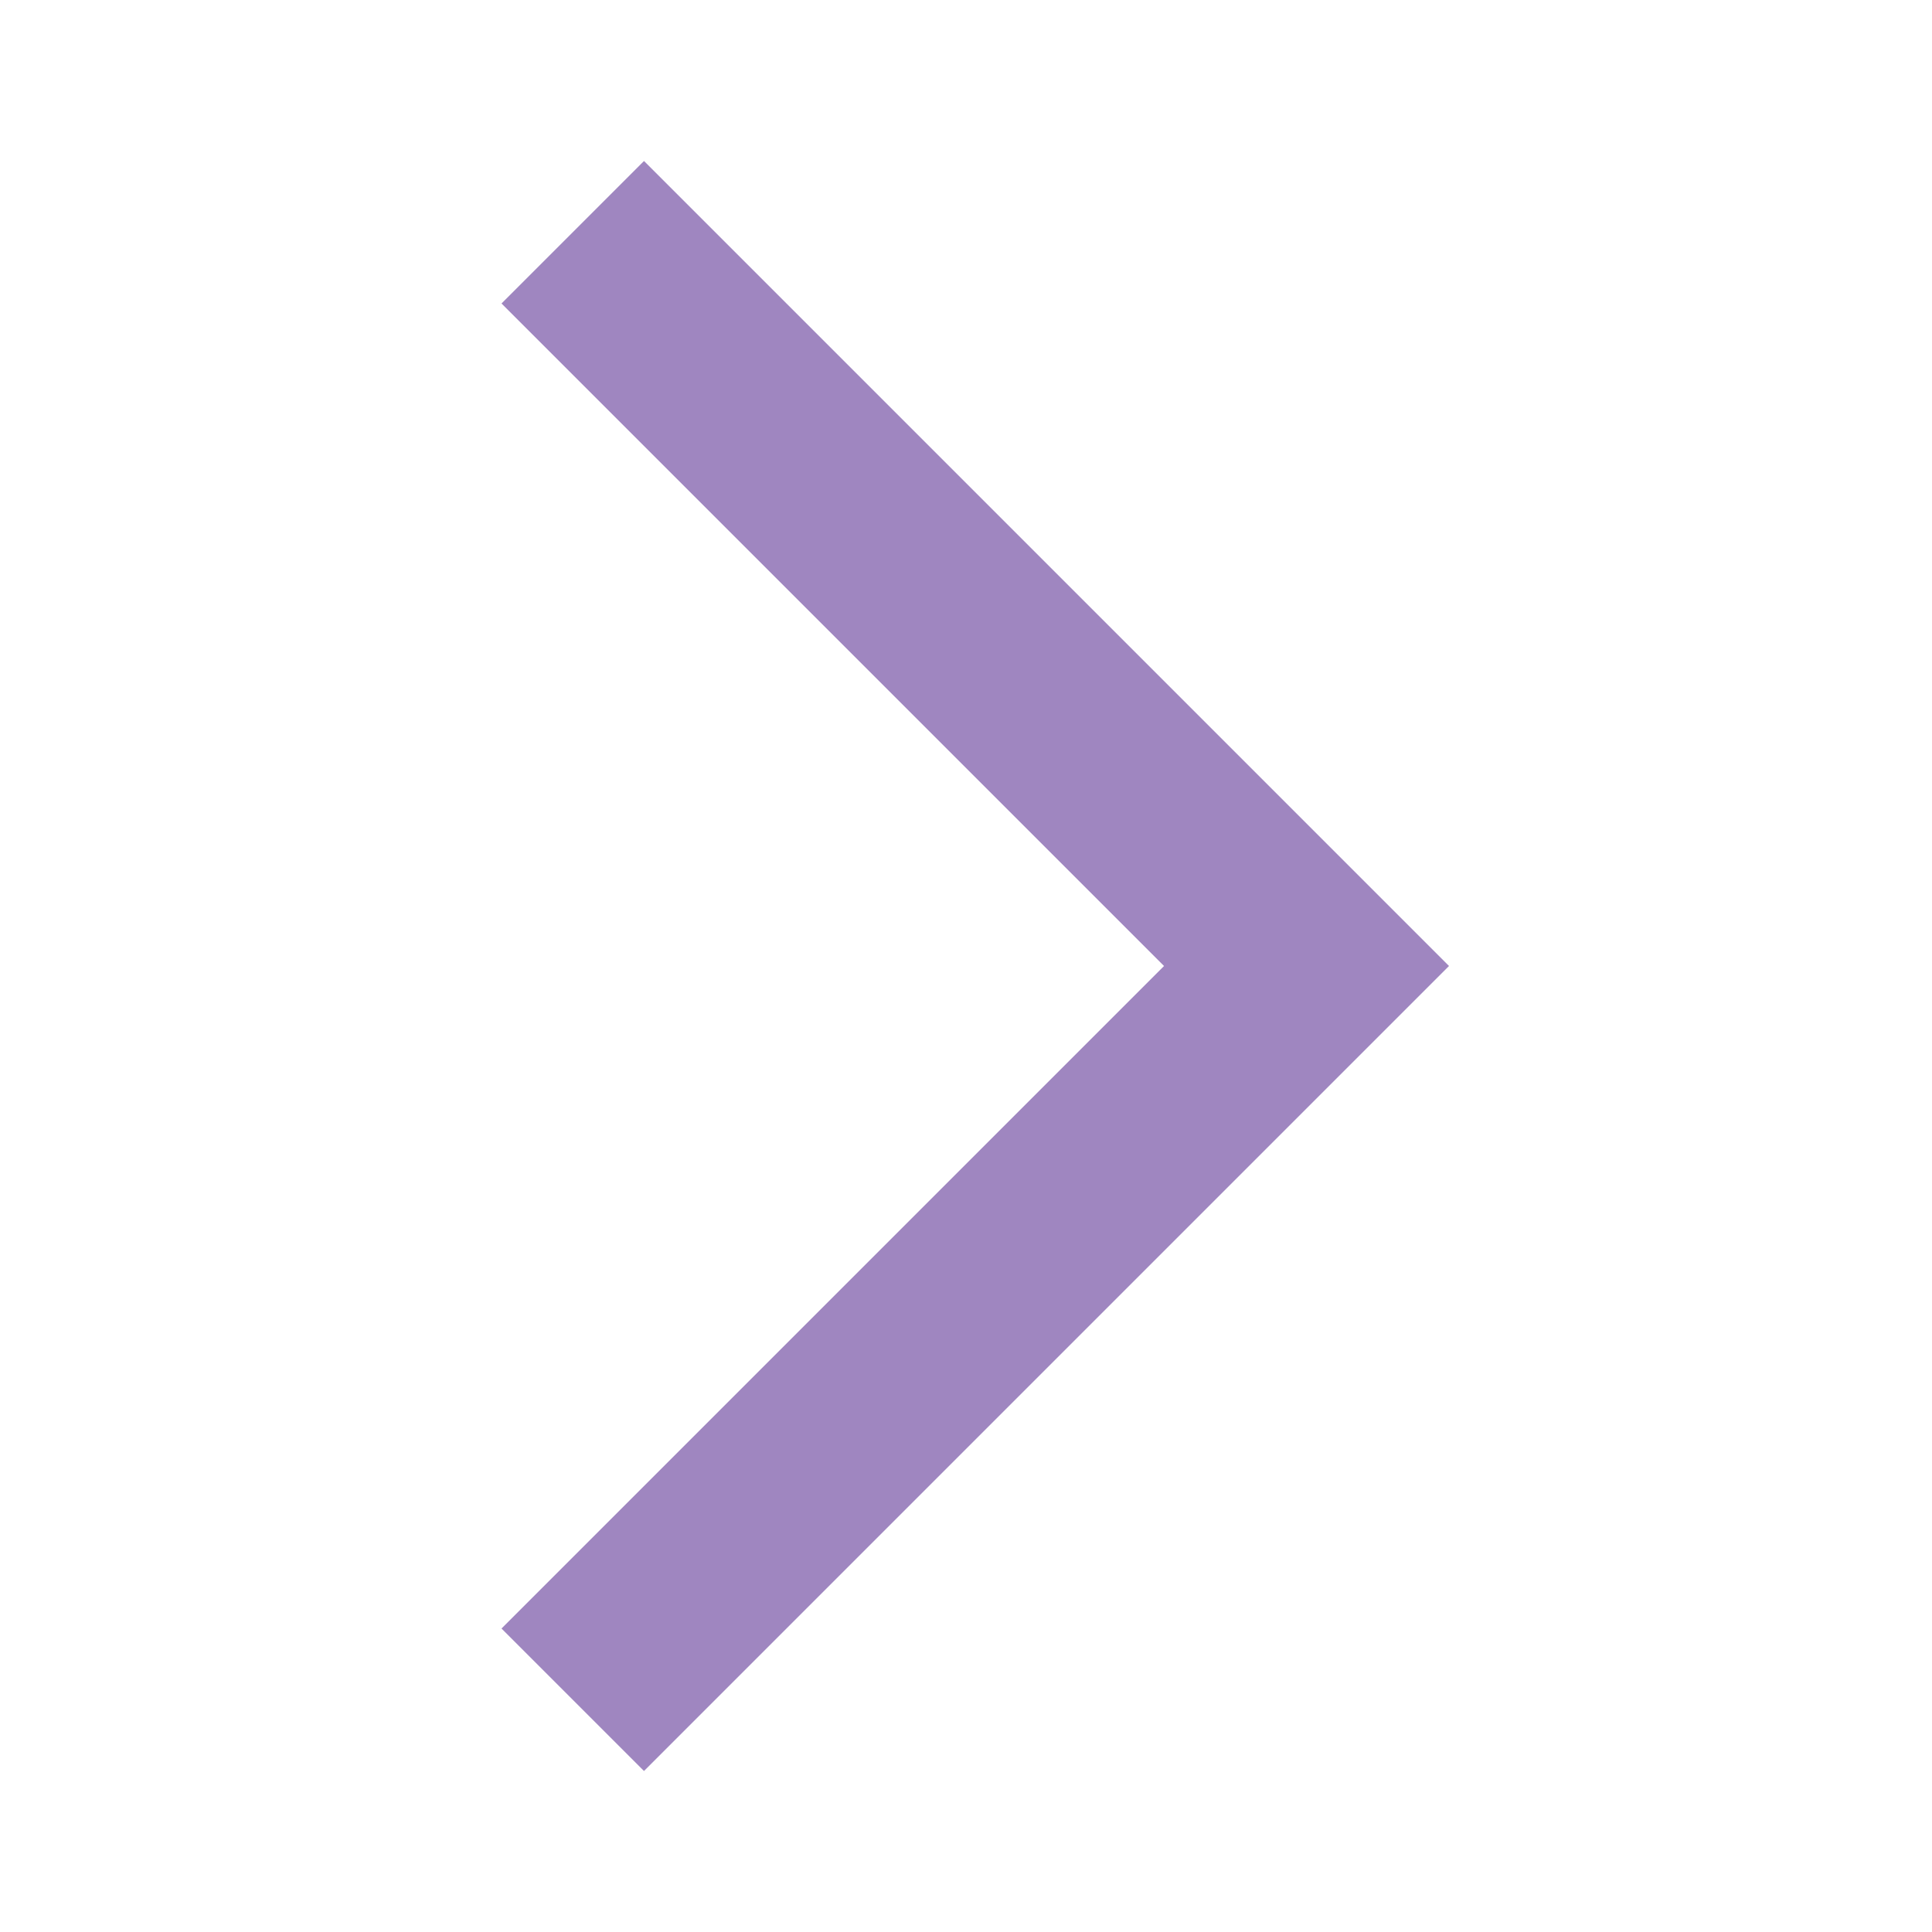
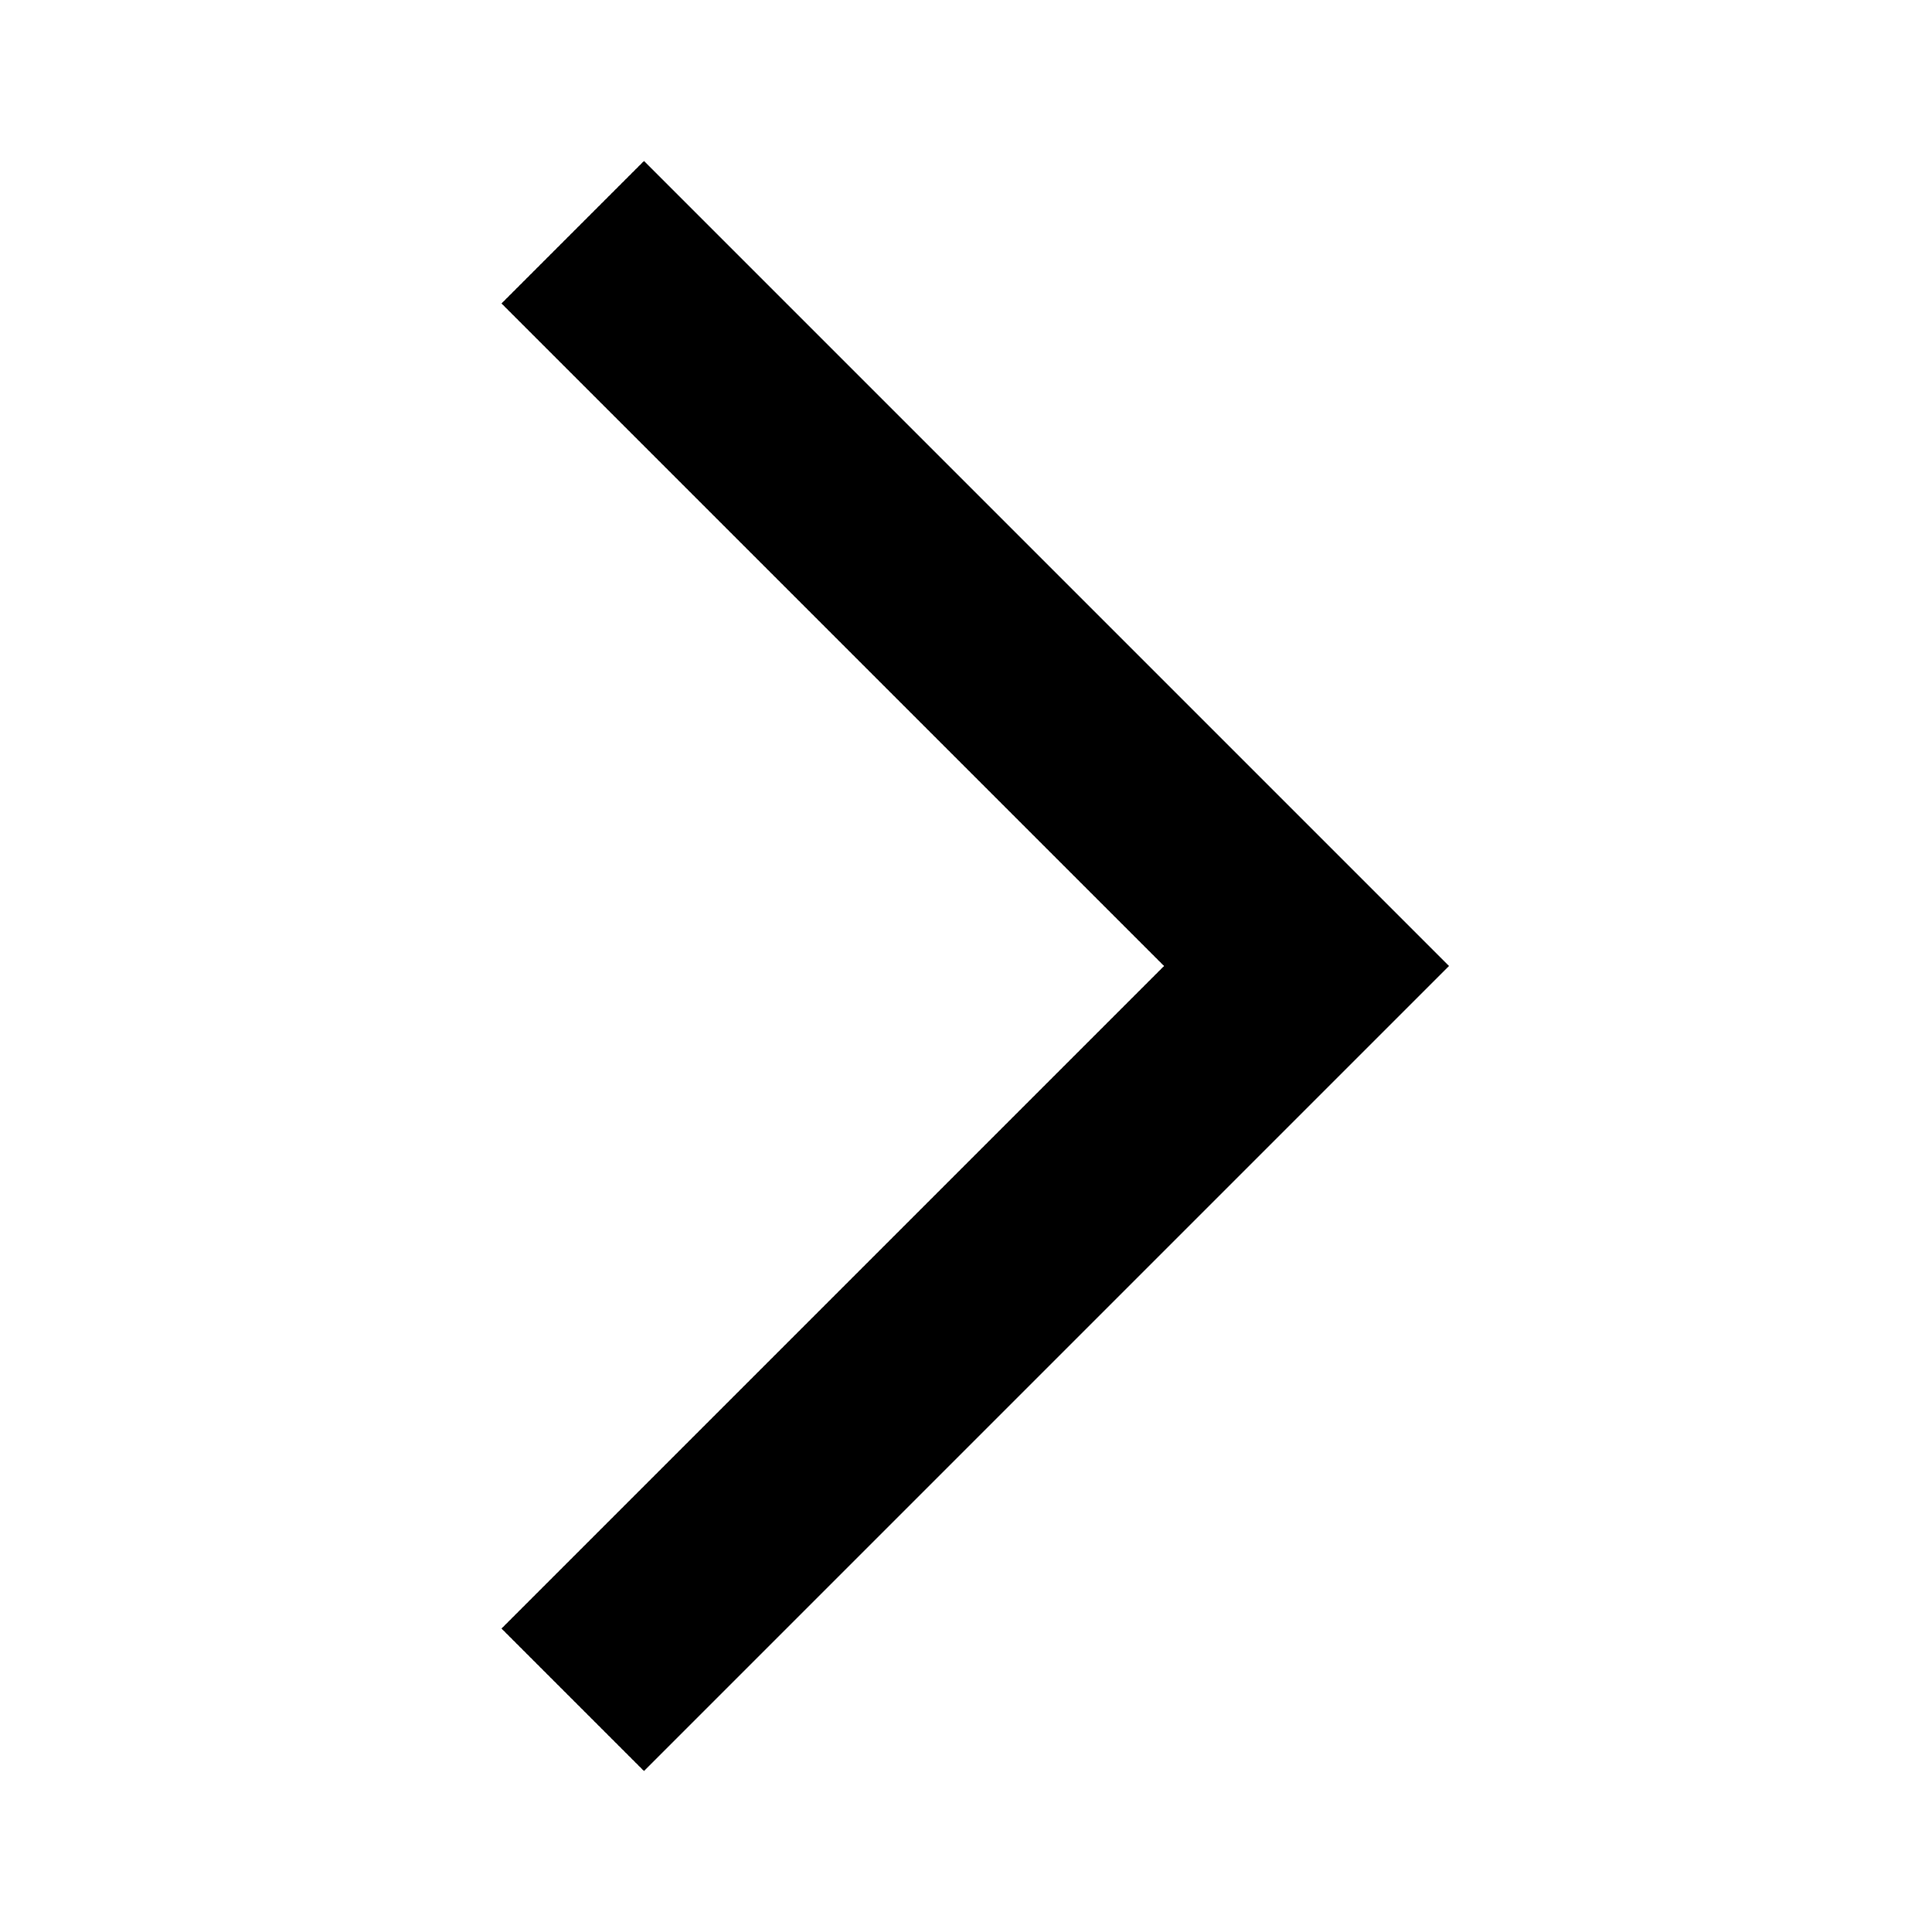
- <svg xmlns="http://www.w3.org/2000/svg" fill="#9F86C0" stroke-width="0" viewBox="0 0 24 24" height="1em" width="1em">
+ <svg xmlns="http://www.w3.org/2000/svg" fill="#000" stroke-width="0" viewBox="0 0 24 24" height="1em" width="1em">
  <path fill="none" d="M0 0h24v24H0V0z" />
  <path d="M6.23 20.23L8 22l10-10L8 2 6.23 3.77 14.46 12z" />
</svg>
